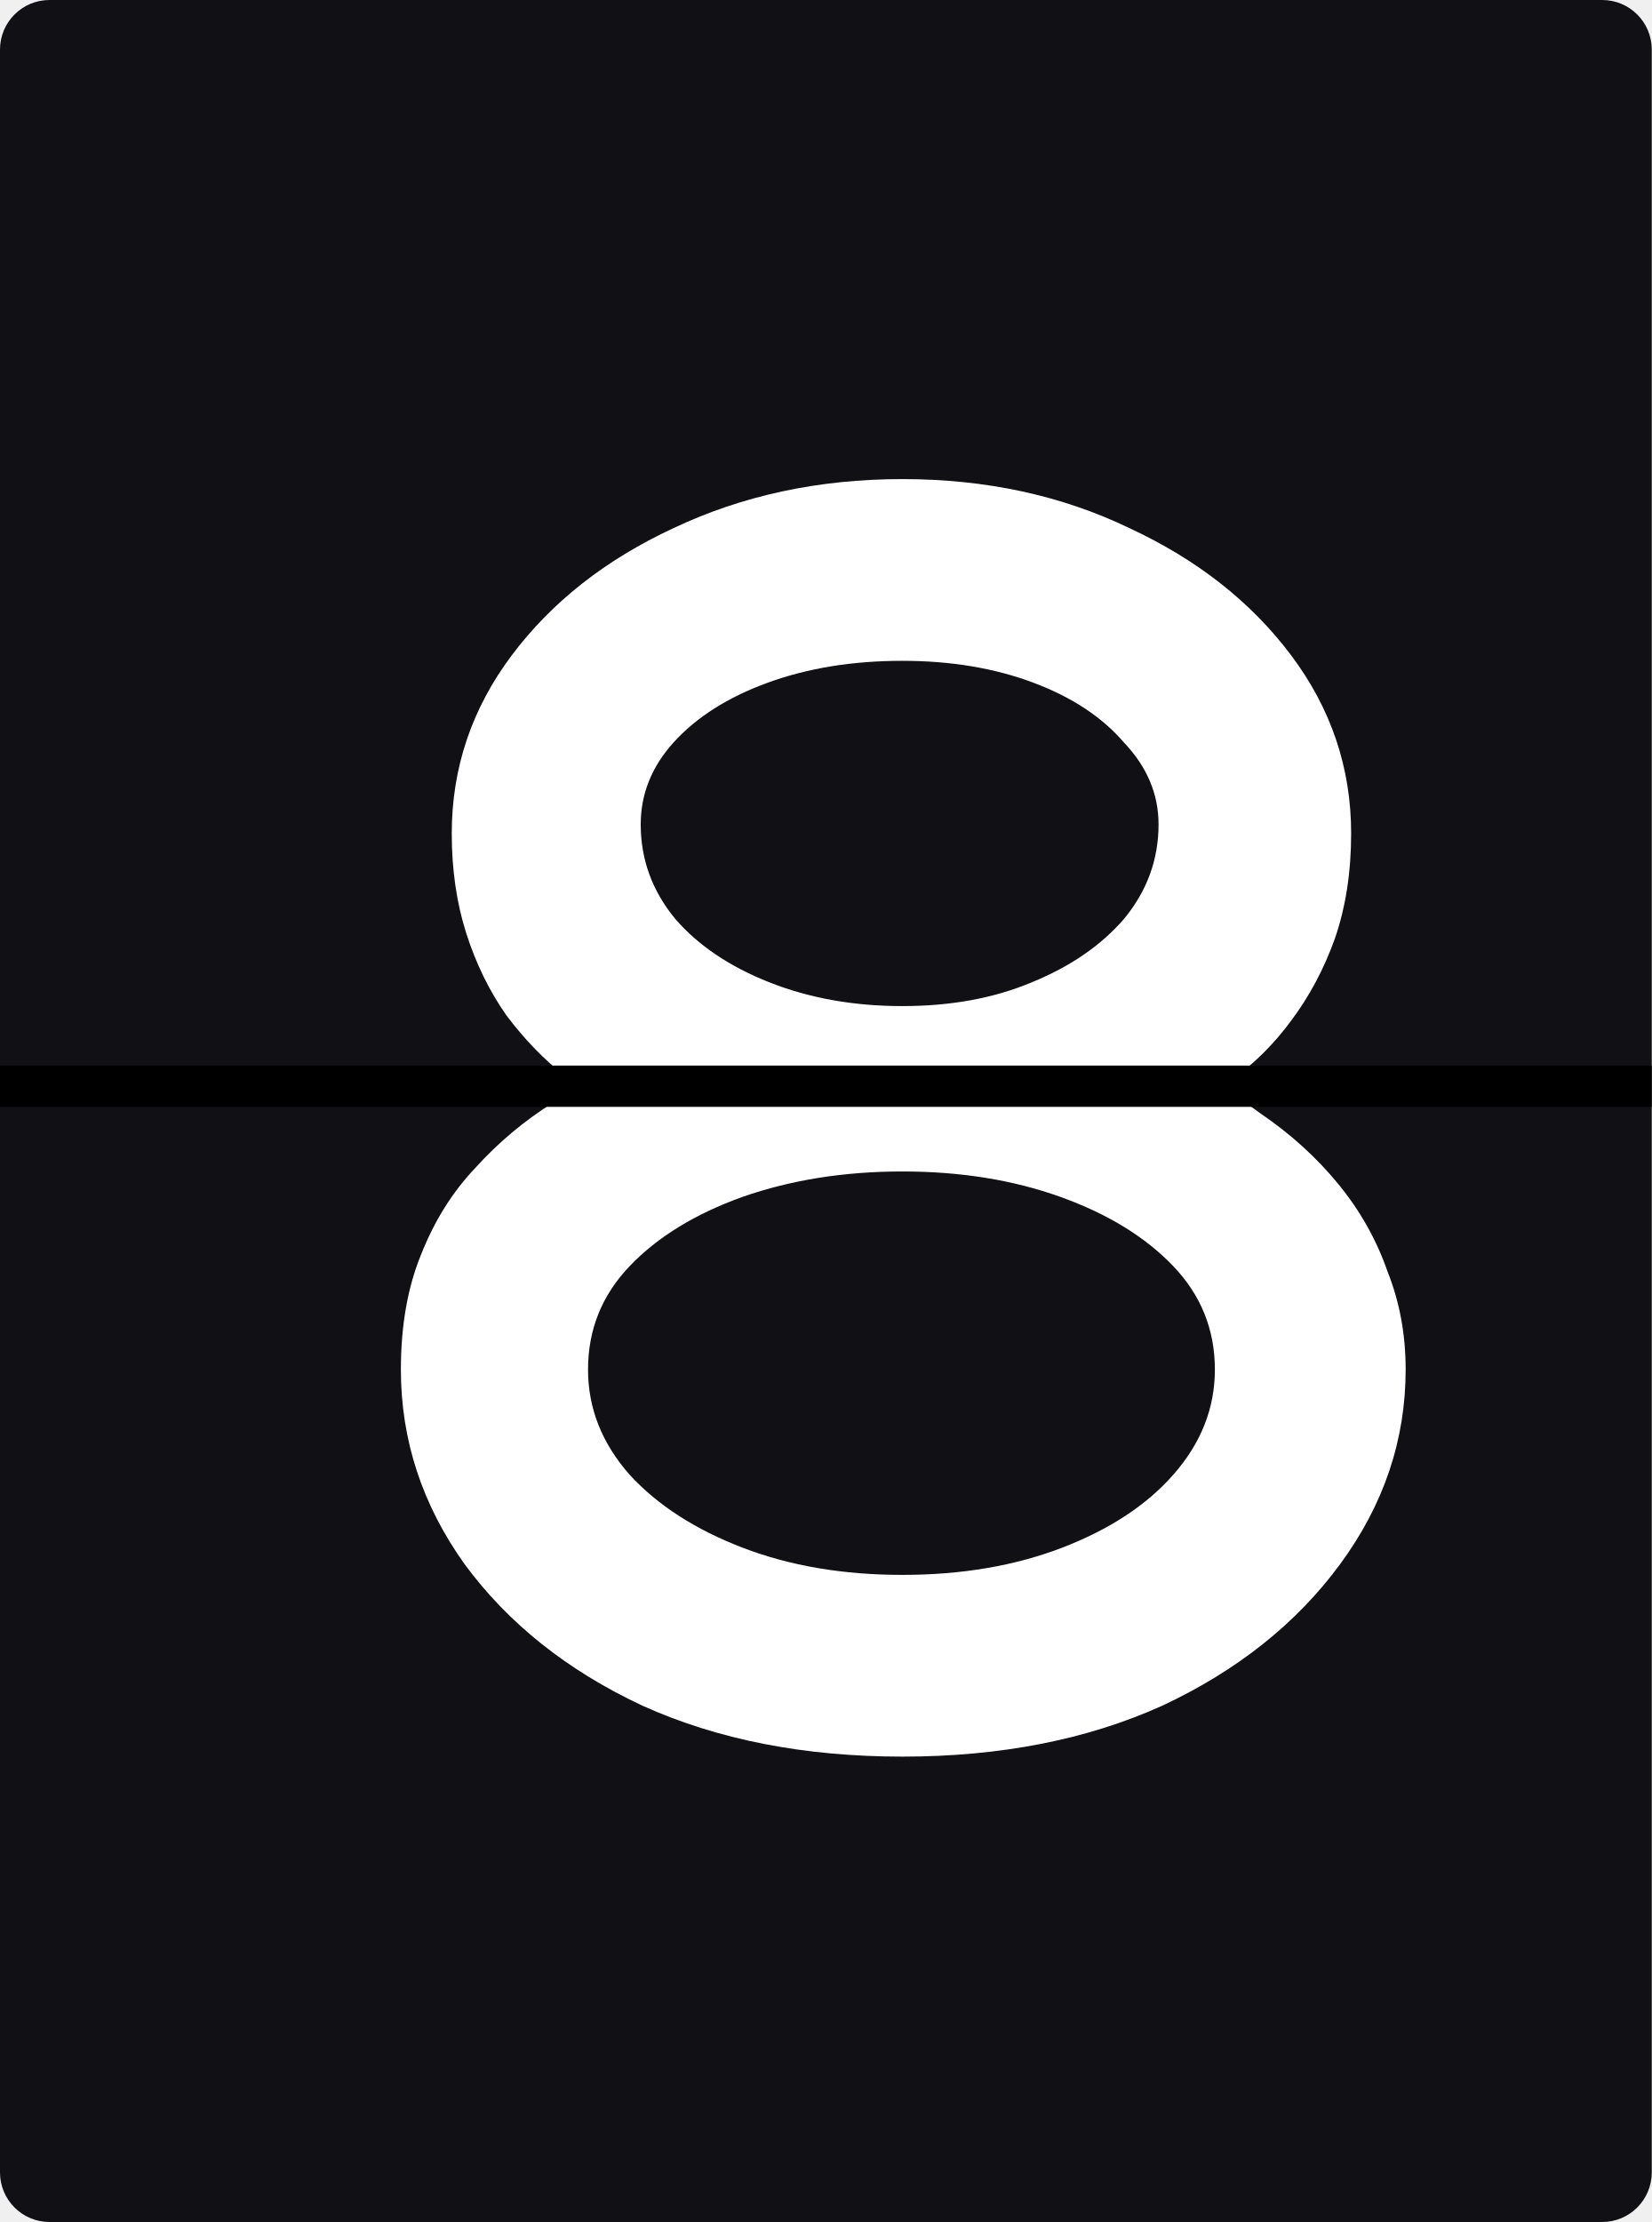
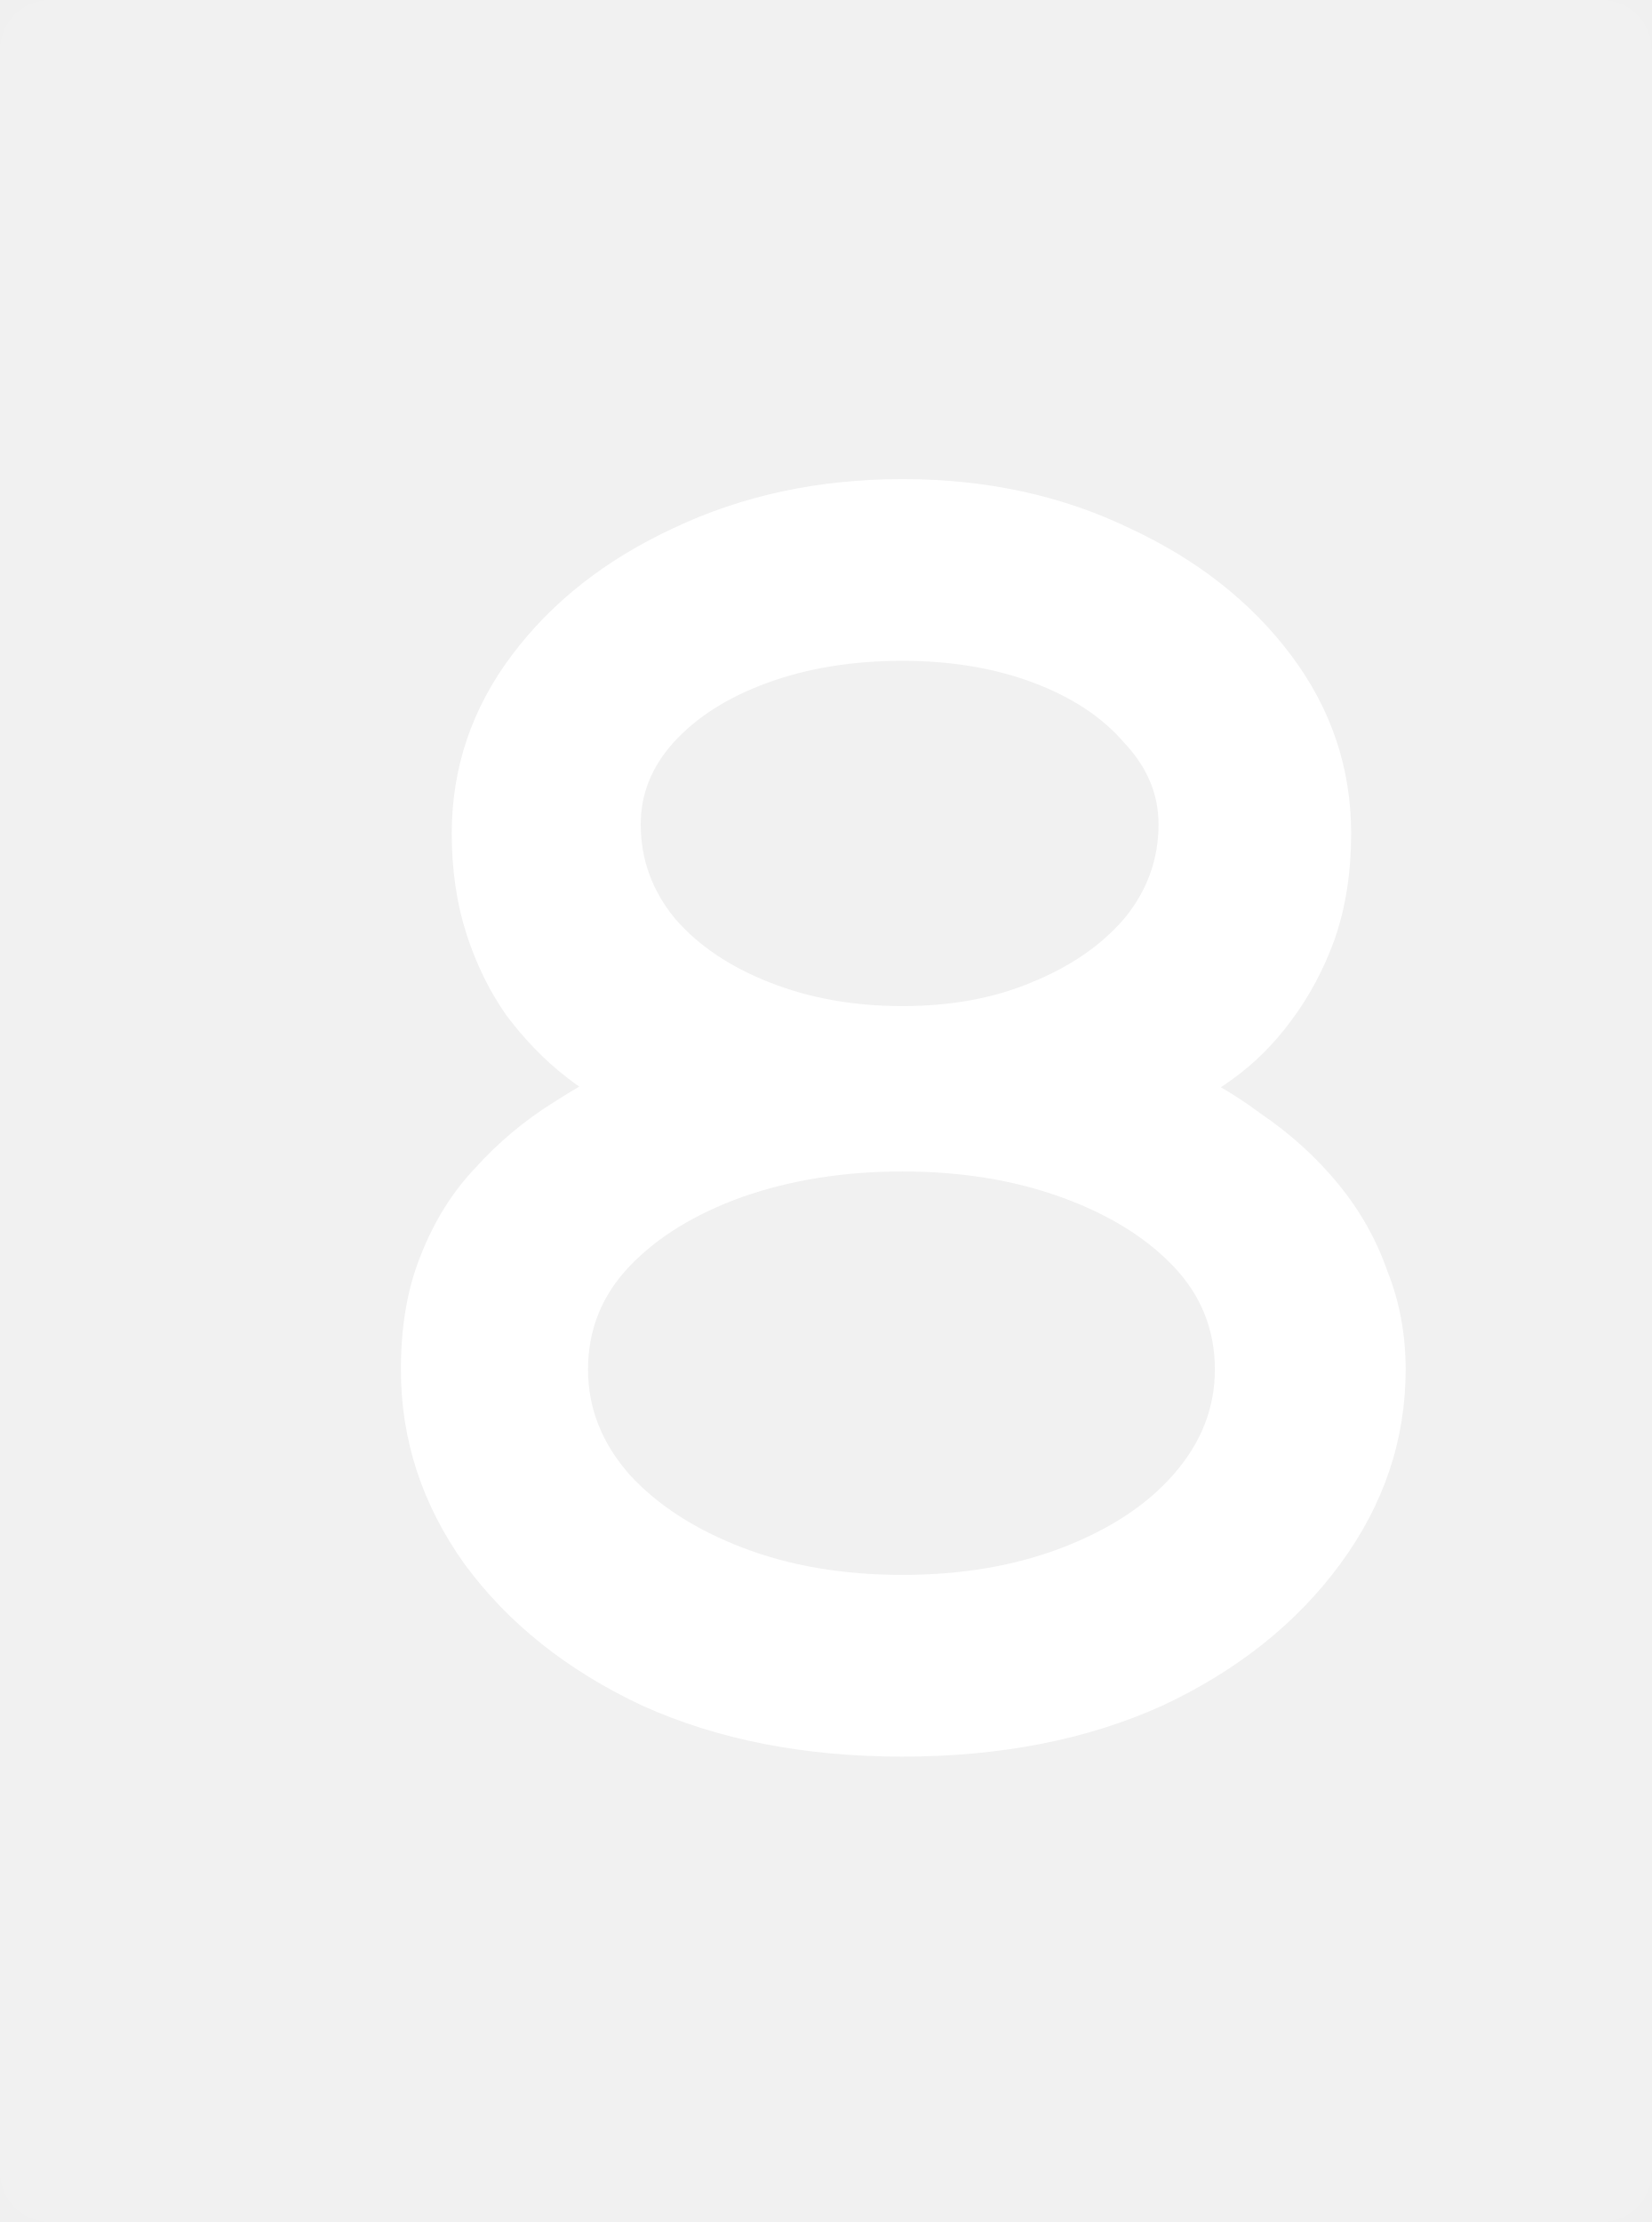
<svg xmlns="http://www.w3.org/2000/svg" width="200" height="269" viewBox="0 0 200 269" fill="none">
-   <rect width="200" height="269" rx="6" fill="#111115" />
+   <rect width="200" height="269" rx="6" fill="white" fill-opacity="0.05" />
  <path d="M109.26 212.66C97.38 212.66 86.893 210.607 77.8 206.5C68.707 202.247 61.52 196.527 56.24 189.34C51.107 182.153 48.54 174.307 48.54 165.8C48.54 160.52 49.347 155.9 50.96 151.94C52.573 147.833 54.773 144.313 57.56 141.38C60.347 138.3 63.5 135.66 67.02 133.46C70.687 131.113 74.427 129.06 78.24 127.3L76.92 135.44C73.987 134.12 71.2 132.433 68.56 130.38C65.92 128.327 63.5 125.833 61.3 122.9C59.247 119.967 57.633 116.667 56.46 113C55.287 109.333 54.7 105.3 54.7 100.9C54.7 92.98 57.12 85.793 61.96 79.34C66.8 72.887 73.327 67.753 81.54 63.94C89.9 59.98 99.14 58 109.26 58C119.38 58 128.547 59.98 136.76 63.94C144.973 67.753 151.5 72.887 156.34 79.34C161.18 85.793 163.6 92.98 163.6 100.9C163.6 105.593 162.94 109.847 161.62 113.66C160.3 117.327 158.54 120.627 156.34 123.56C154.287 126.347 151.94 128.693 149.3 130.6C146.66 132.507 144.02 134.12 141.38 135.44L140.72 128.18C145.12 129.94 149.08 132.14 152.6 134.78C156.267 137.273 159.42 140.133 162.06 143.36C164.7 146.587 166.68 150.107 168 153.92C169.467 157.587 170.2 161.547 170.2 165.8C170.2 174.307 167.56 182.153 162.28 189.34C157 196.527 149.813 202.247 140.72 206.5C131.627 210.607 121.14 212.66 109.26 212.66ZM109.26 190.66C116.447 190.66 122.9 189.56 128.62 187.36C134.34 185.16 138.813 182.227 142.04 178.56C145.413 174.747 147.1 170.493 147.1 165.8C147.1 160.96 145.413 156.78 142.04 153.26C138.667 149.74 134.12 146.953 128.4 144.9C122.68 142.847 116.3 141.82 109.26 141.82C102.22 141.82 95.767 142.847 89.9 144.9C84.18 146.953 79.633 149.74 76.26 153.26C72.887 156.78 71.2 160.96 71.2 165.8C71.2 170.493 72.887 174.747 76.26 178.56C79.633 182.227 84.18 185.16 89.9 187.36C95.62 189.56 102.073 190.66 109.26 190.66ZM109.26 121.8C115.127 121.8 120.333 120.847 124.88 118.94C129.573 117.033 133.313 114.467 136.1 111.24C138.887 107.867 140.28 104.053 140.28 99.8C140.28 96.133 138.887 92.833 136.1 89.9C133.46 86.82 129.793 84.4 125.1 82.64C120.407 80.88 115.127 80 109.26 80C103.247 80 97.82 80.88 92.98 82.64C88.14 84.4 84.327 86.82 81.54 89.9C78.9 92.833 77.58 96.133 77.58 99.8C77.58 104.053 78.973 107.867 81.76 111.24C84.547 114.467 88.36 117.033 93.2 118.94C98.04 120.847 103.393 121.8 109.26 121.8Z" fill="white" />
-   <path fill-rule="evenodd" clip-rule="evenodd" d="M200 134H0V129H200V134Z" fill="black" />
</svg>
